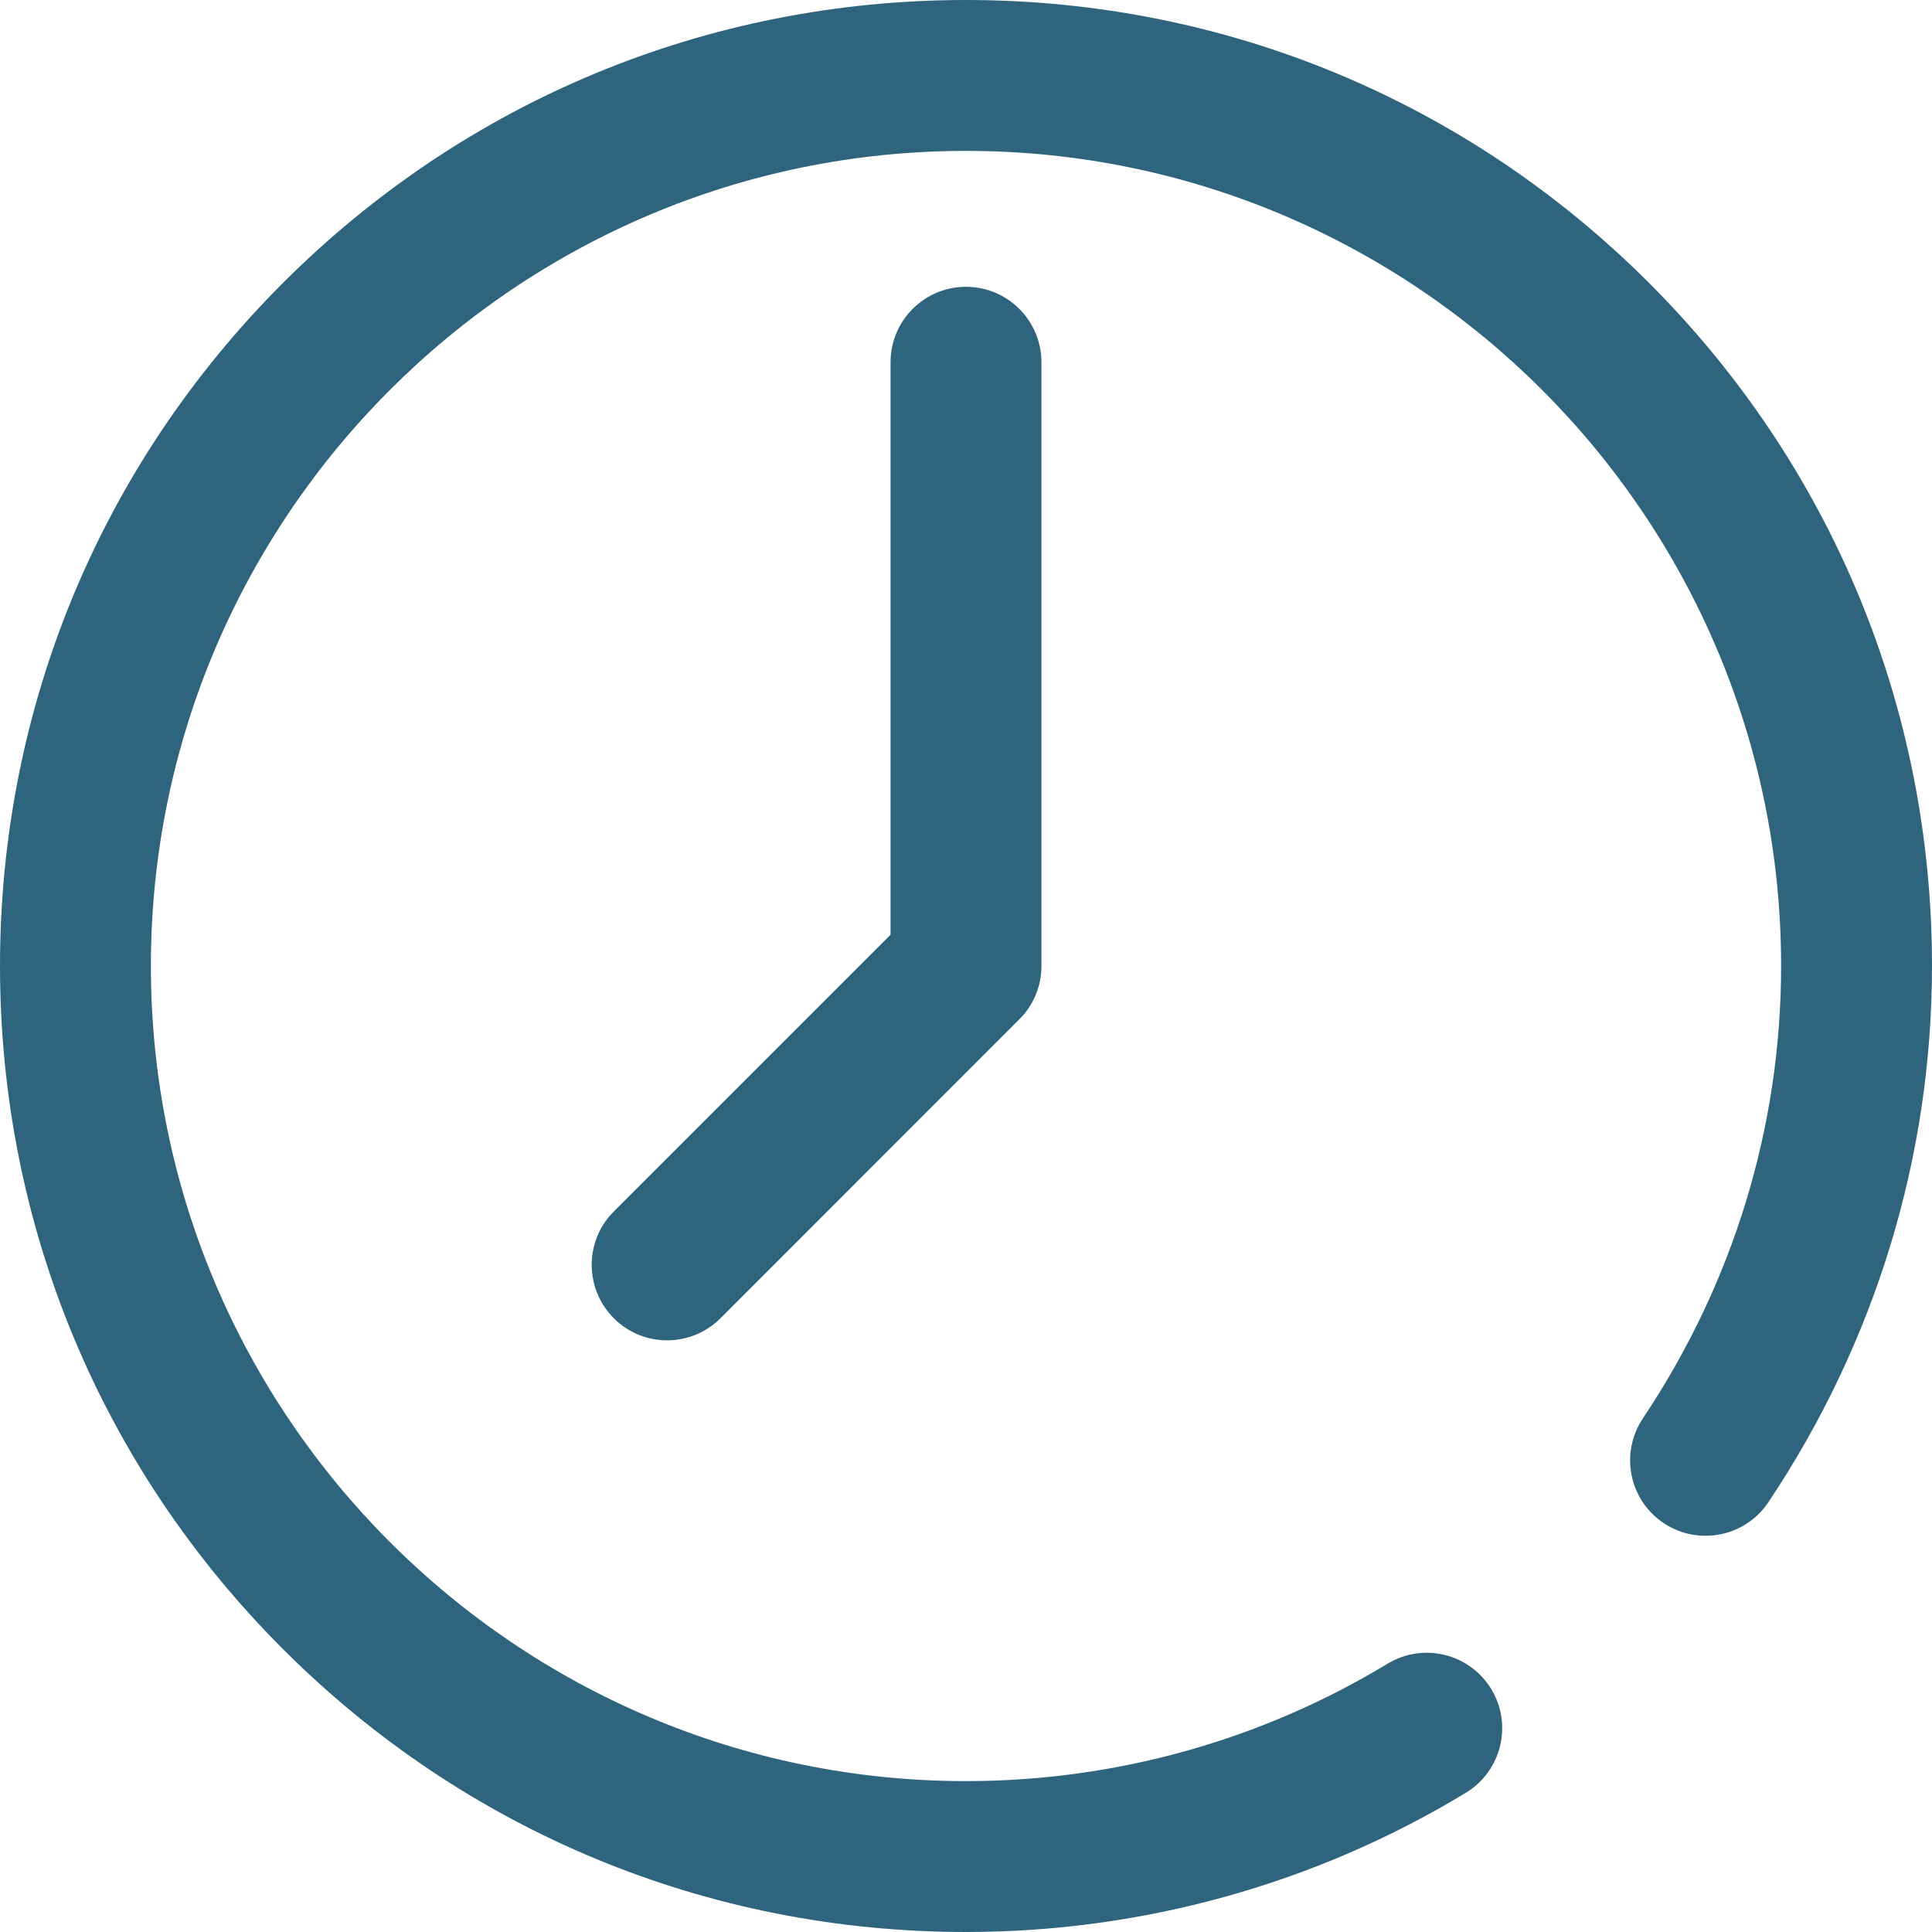
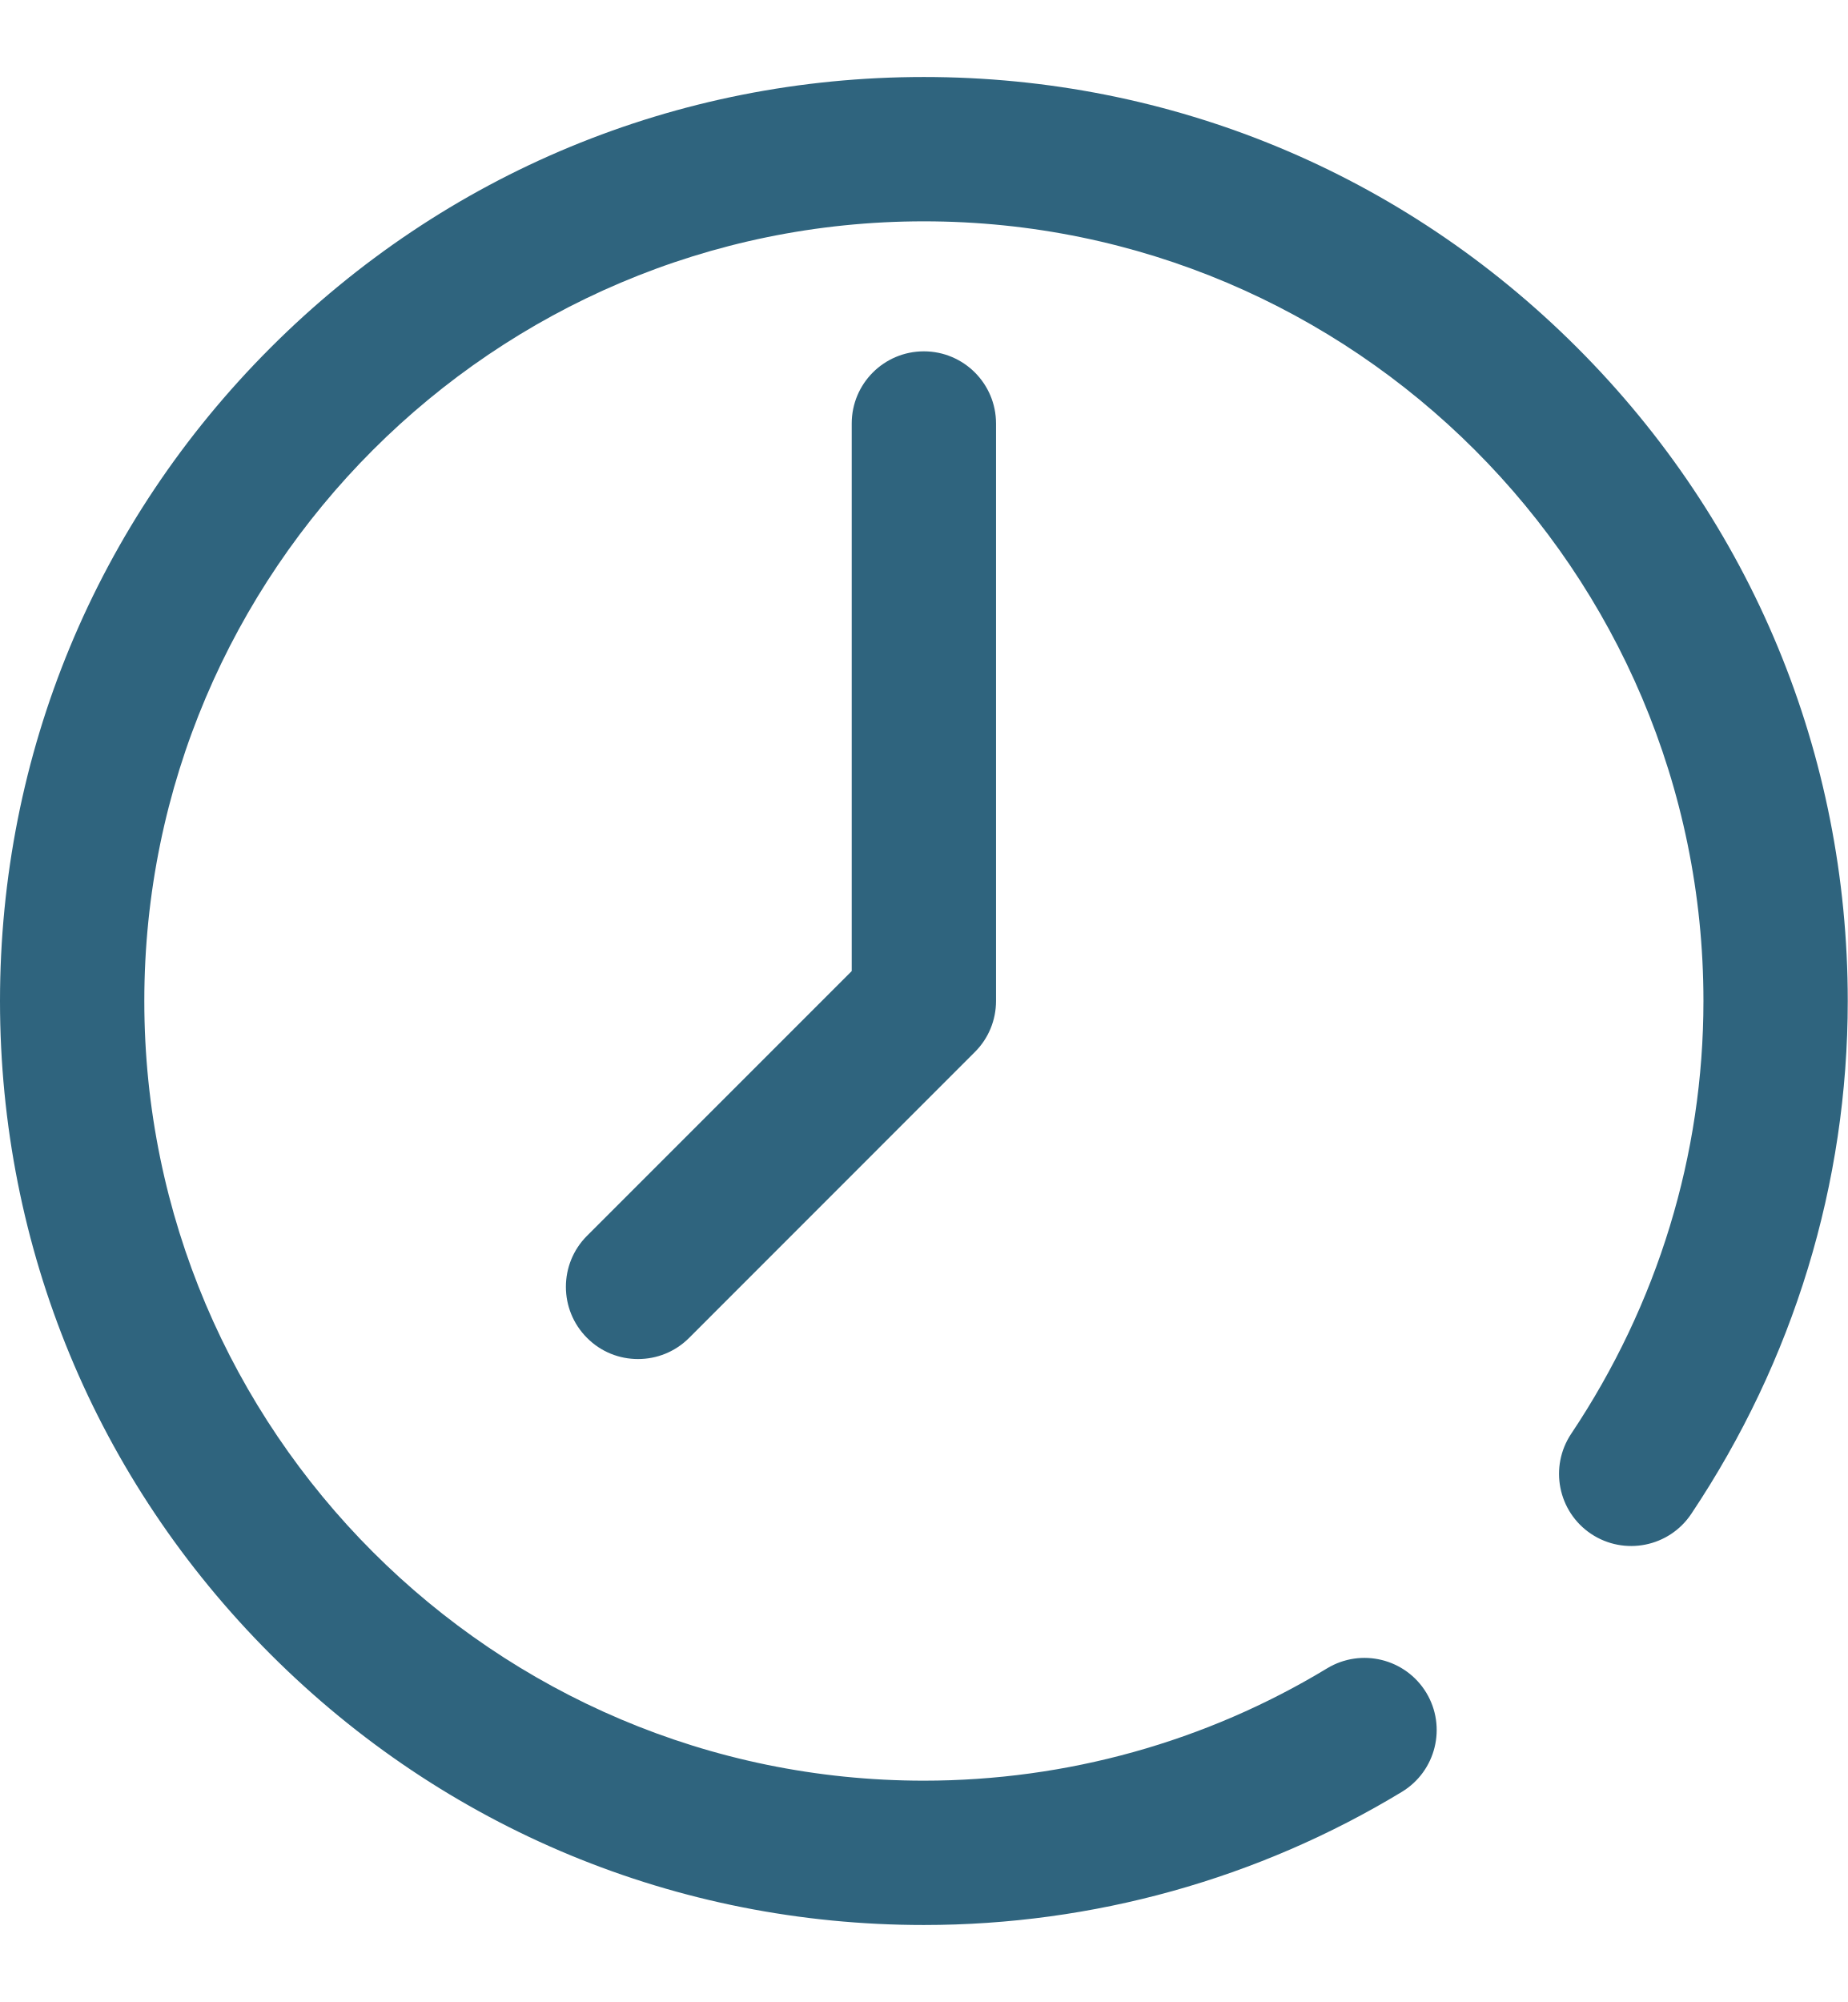
- <svg xmlns="http://www.w3.org/2000/svg" width="20" height="20" viewBox="0 0 20 20" fill="none">
+ <svg xmlns="http://www.w3.org/2000/svg" width="12" height="13" viewBox="0 0 20 20" fill="none">
  <g id="icon_reloj">
    <g id="Group">
      <g id="Group_2">
        <path id="Vector" d="M17.071 2.929C15.182 1.04 12.671 0 10 0C7.329 0 4.818 1.04 2.929 2.929C1.04 4.818 0 7.329 0 10C0 12.671 1.04 15.182 2.929 17.071C4.818 18.96 7.329 20 10 20C11.829 20 13.618 19.502 15.174 18.559C15.543 18.335 15.661 17.855 15.438 17.486C15.214 17.117 14.734 16.999 14.365 17.222C13.053 18.017 11.543 18.438 10 18.438C5.348 18.438 1.562 14.652 1.562 10C1.562 5.348 5.348 1.562 10 1.562C14.652 1.562 18.438 5.348 18.438 10C18.438 11.664 17.943 13.283 17.007 14.683C16.767 15.042 16.863 15.527 17.222 15.767C17.581 16.006 18.066 15.91 18.306 15.551C19.414 13.893 20 11.974 20 10C20 7.329 18.96 4.818 17.071 2.929Z" fill="#2F647E" />
      </g>
    </g>
    <g id="Group_3">
      <g id="Group_4">
        <path id="Vector_2" d="M10 2.969C9.568 2.969 9.219 3.319 9.219 3.75V9.676L6.354 12.541C6.049 12.846 6.049 13.341 6.354 13.646C6.506 13.799 6.706 13.875 6.906 13.875C7.106 13.875 7.306 13.799 7.459 13.646L10.552 10.552C10.699 10.406 10.781 10.207 10.781 10V3.75C10.781 3.319 10.431 2.969 10 2.969Z" fill="#2F647E" />
      </g>
    </g>
  </g>
</svg>
